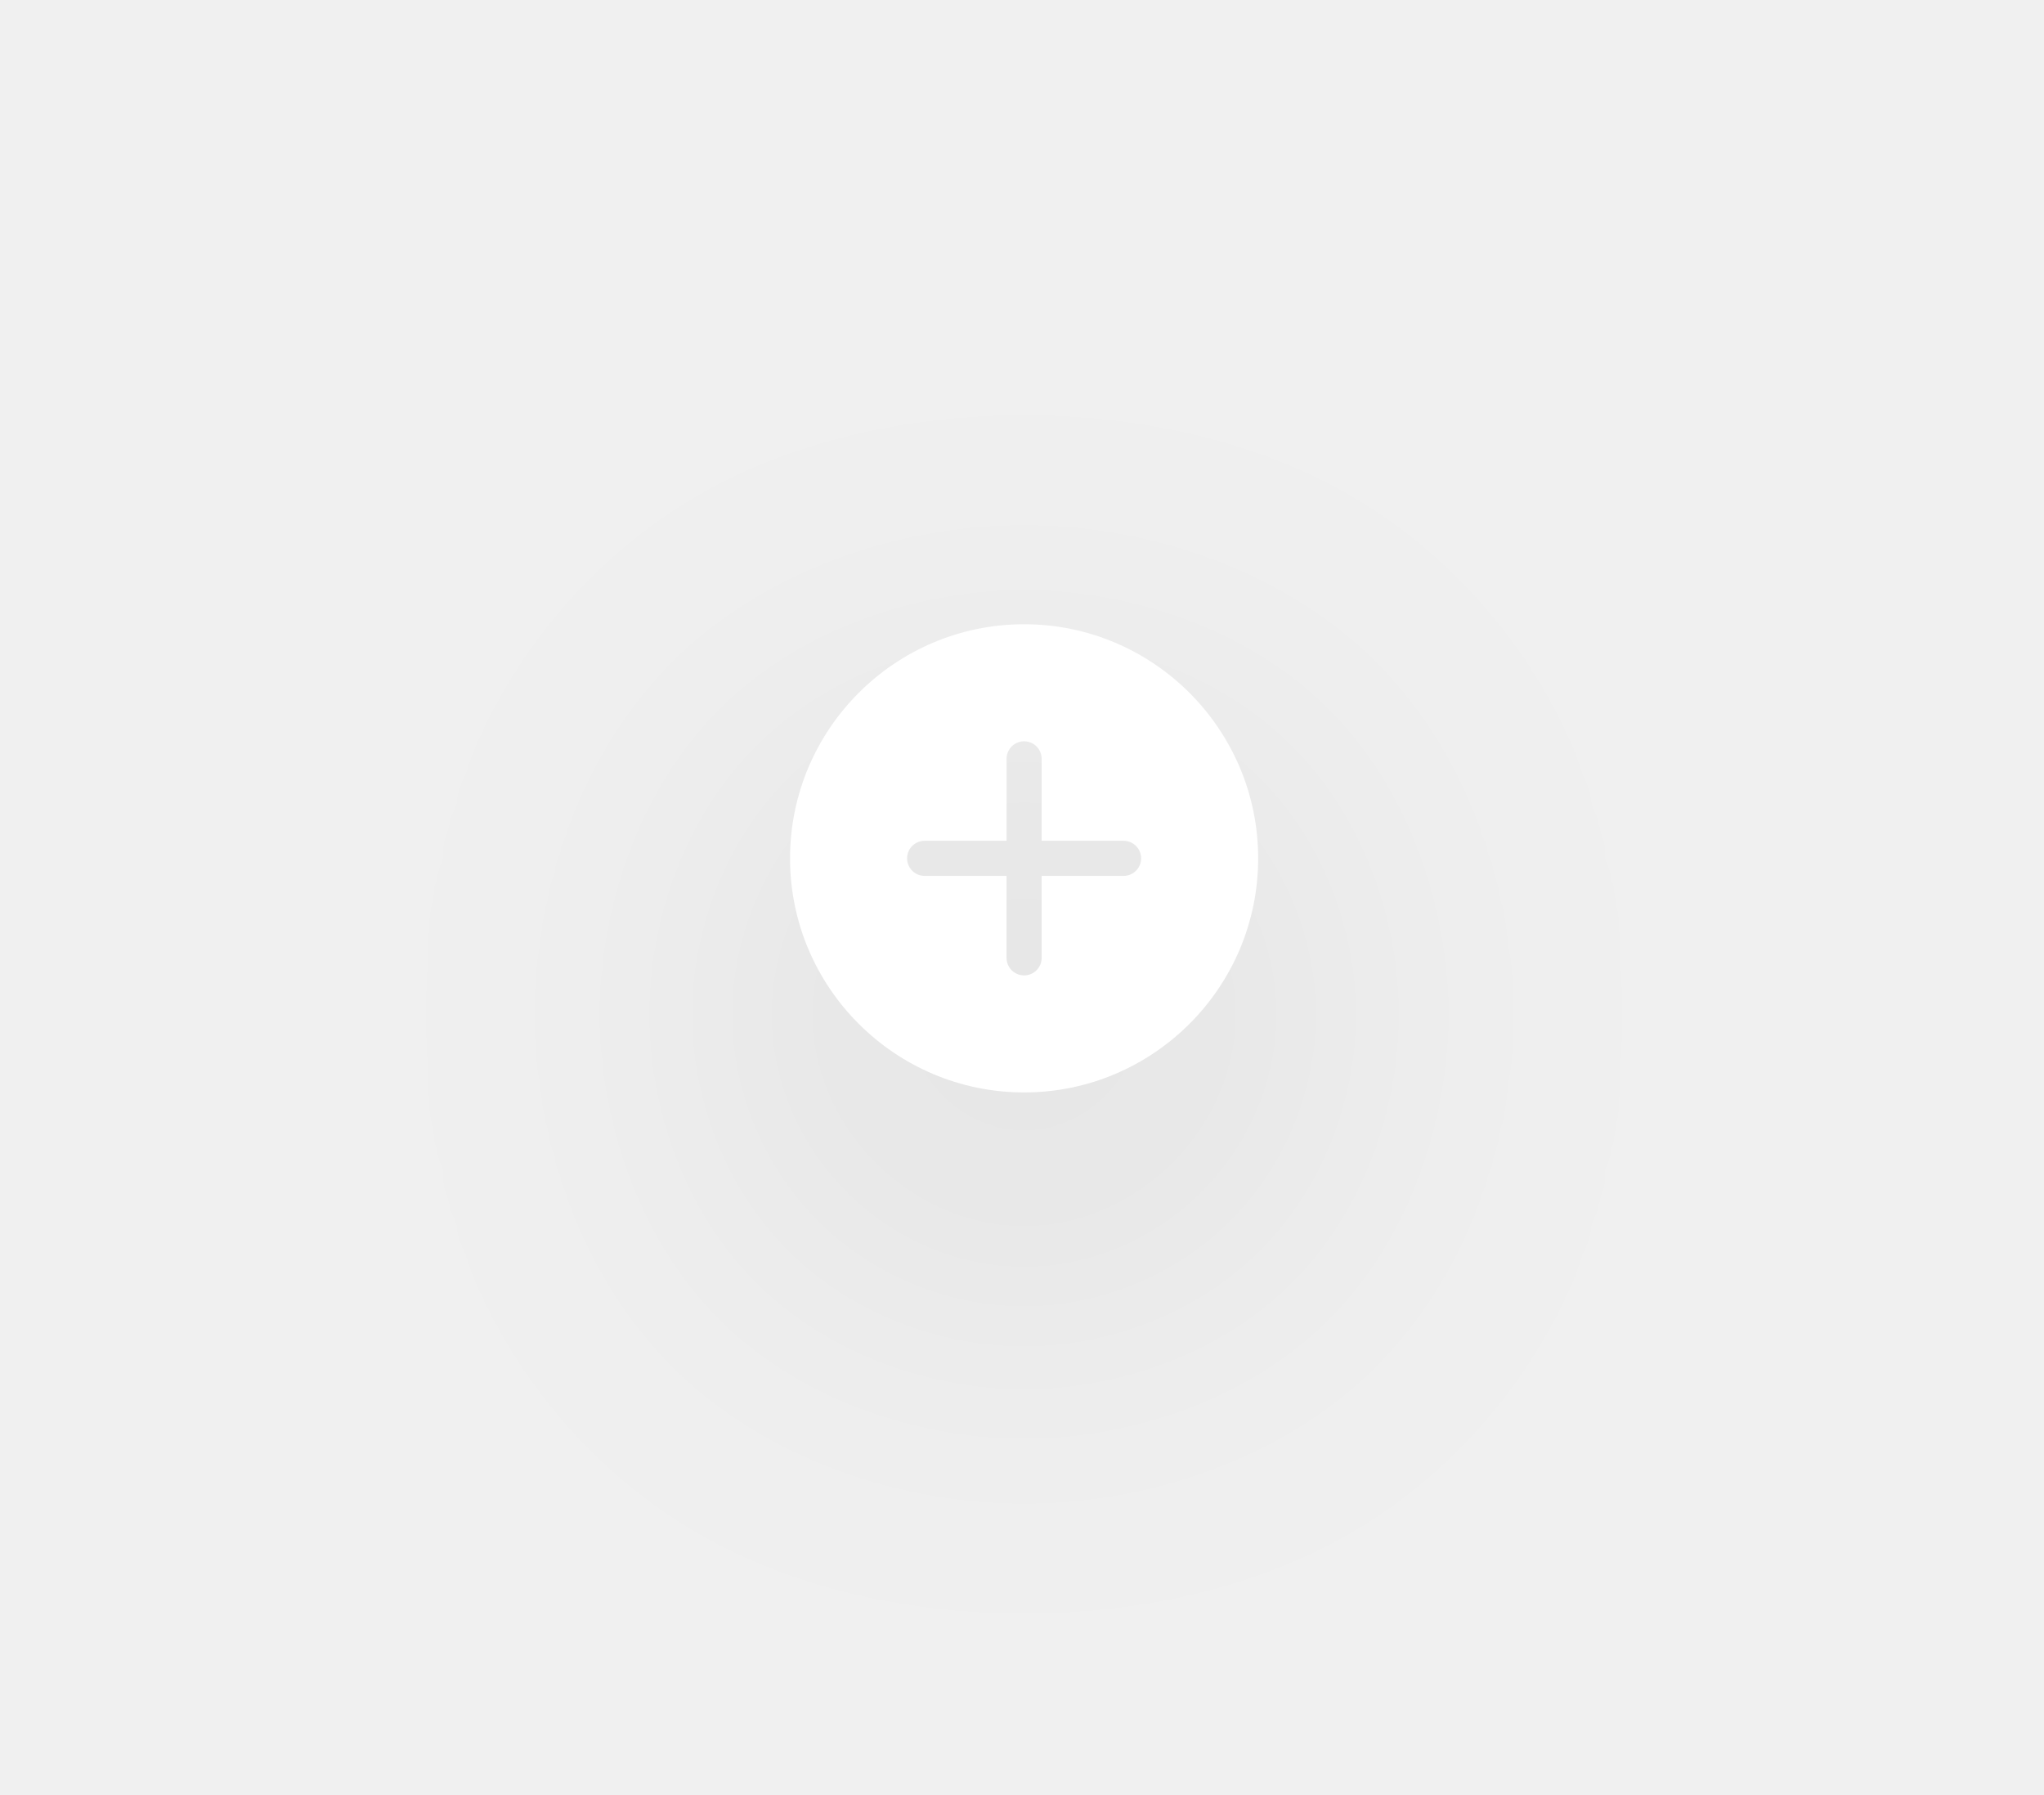
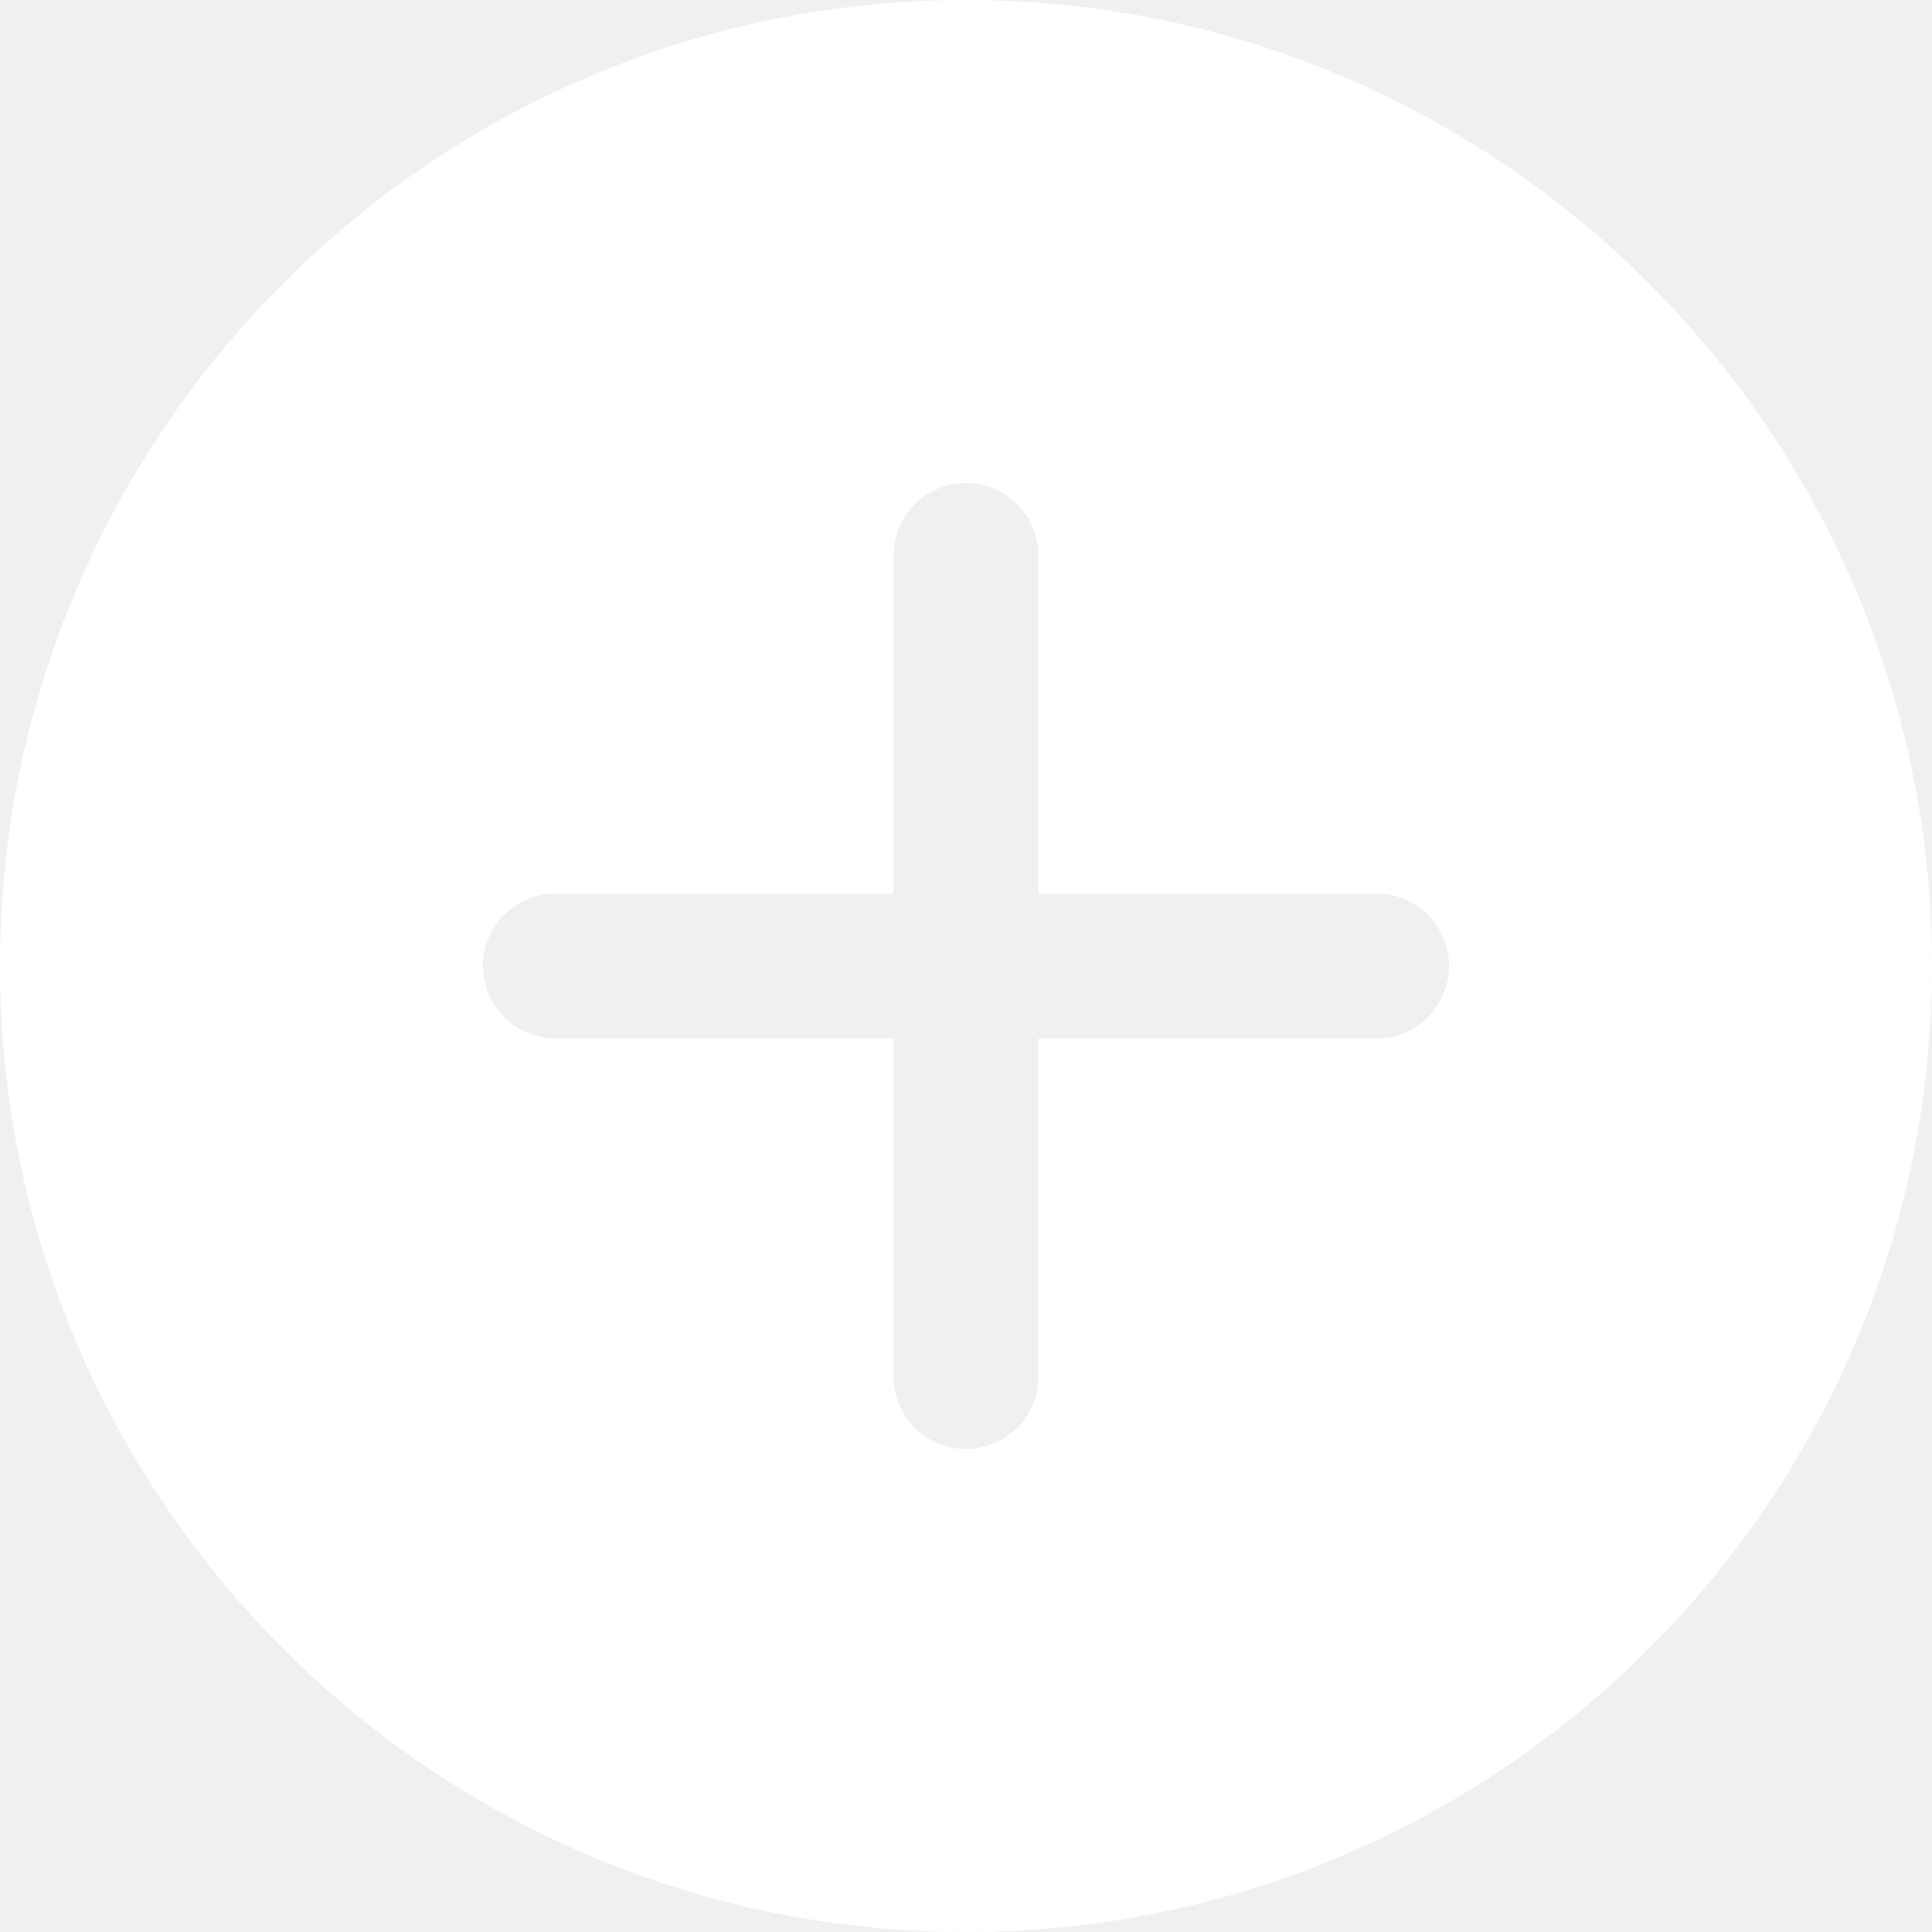
- <svg xmlns="http://www.w3.org/2000/svg" width="131" height="115" viewBox="0 0 131 115" fill="none">
-   <g filter="url(#filter0_d_1295_14077)">
-     <path d="M65.635 40C57.364 40 50.635 46.729 50.635 55C50.635 63.271 57.364 70 65.635 70C73.906 70 80.635 63.271 80.635 55C80.635 46.729 73.906 40 65.635 40ZM72.01 56.125H66.76V61.375C66.76 61.997 66.257 62.5 65.635 62.5C65.013 62.5 64.51 61.997 64.51 61.375V56.125H59.26C58.638 56.125 58.135 55.622 58.135 55C58.135 54.378 58.638 53.875 59.26 53.875H64.51V48.625C64.51 48.003 65.013 47.5 65.635 47.5C66.257 47.5 66.76 48.003 66.76 48.625V53.875H72.01C72.632 53.875 73.135 54.378 73.135 55C73.135 55.622 72.632 56.125 72.01 56.125Z" fill="white" />
-   </g>
-   <defs>
-     <filter id="filter0_d_1295_14077" x="0.635" y="0" width="130" height="130" filterUnits="userSpaceOnUse" color-interpolation-filters="sRGB">
-       <feFlood flood-opacity="0" result="BackgroundImageFix" />
-       <feColorMatrix in="SourceAlpha" type="matrix" values="0 0 0 0 0 0 0 0 0 0 0 0 0 0 0 0 0 0 127 0" result="hardAlpha" />
-       <feOffset dy="10" />
-       <feGaussianBlur stdDeviation="25" />
-       <feColorMatrix type="matrix" values="0 0 0 0 0 0 0 0 0 0 0 0 0 0 0 0 0 0 0.1 0" />
-       <feBlend mode="normal" in2="BackgroundImageFix" result="effect1_dropShadow_1295_14077" />
-       <feBlend mode="normal" in="SourceGraphic" in2="effect1_dropShadow_1295_14077" result="shape" />
-     </filter>
-   </defs>
+ <svg xmlns="http://www.w3.org/2000/svg" width="30" height="30" viewBox="0 0 30 30" fill="none">
+   <path d="M15 0C6.729 0 0 6.729 0 15C0 23.271 6.729 30 15 30C23.271 30 30 23.271 30 15C30 6.729 23.271 0 15 0ZM21.375 16.125H16.125V21.375C16.125 21.997 15.622 22.5 15 22.5C14.378 22.5 13.875 21.997 13.875 21.375V16.125H8.625C8.003 16.125 7.5 15.622 7.5 15C7.5 14.378 8.003 13.875 8.625 13.875H13.875V8.625C13.875 8.003 14.378 7.5 15 7.5C15.622 7.5 16.125 8.003 16.125 8.625V13.875H21.375C21.997 13.875 22.5 14.378 22.5 15C22.5 15.622 21.997 16.125 21.375 16.125Z" fill="white" />
</svg>
